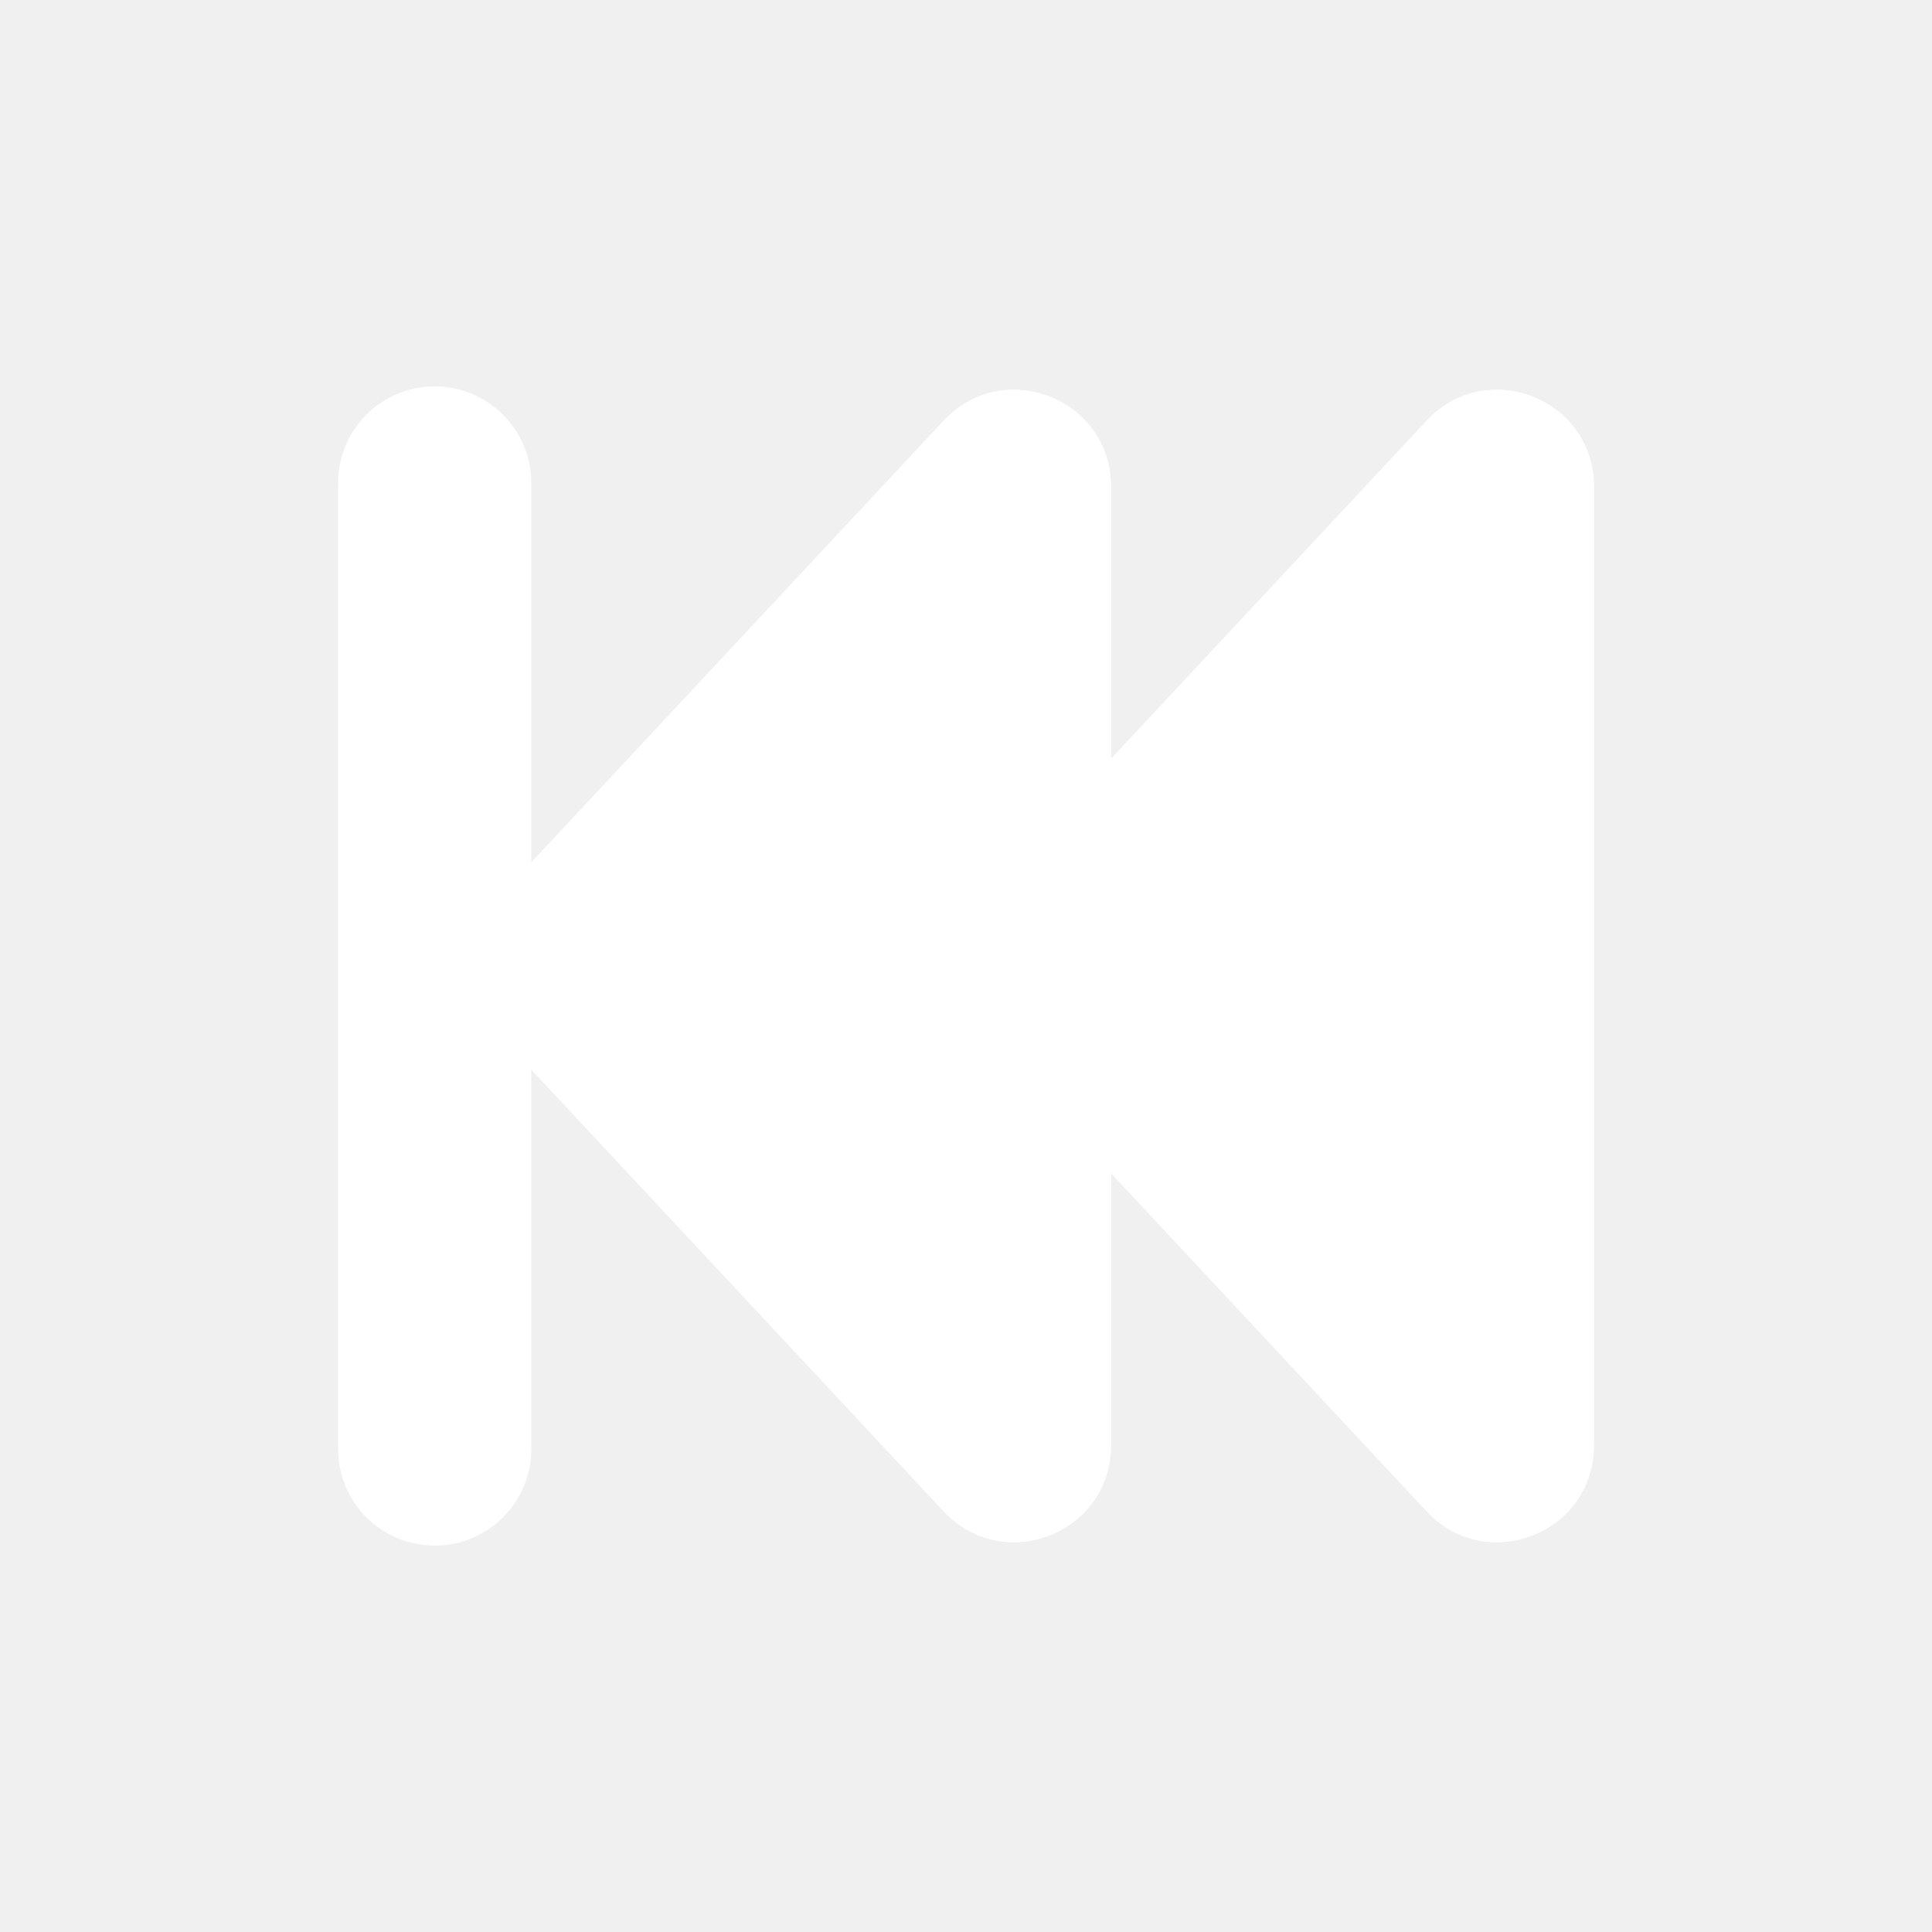
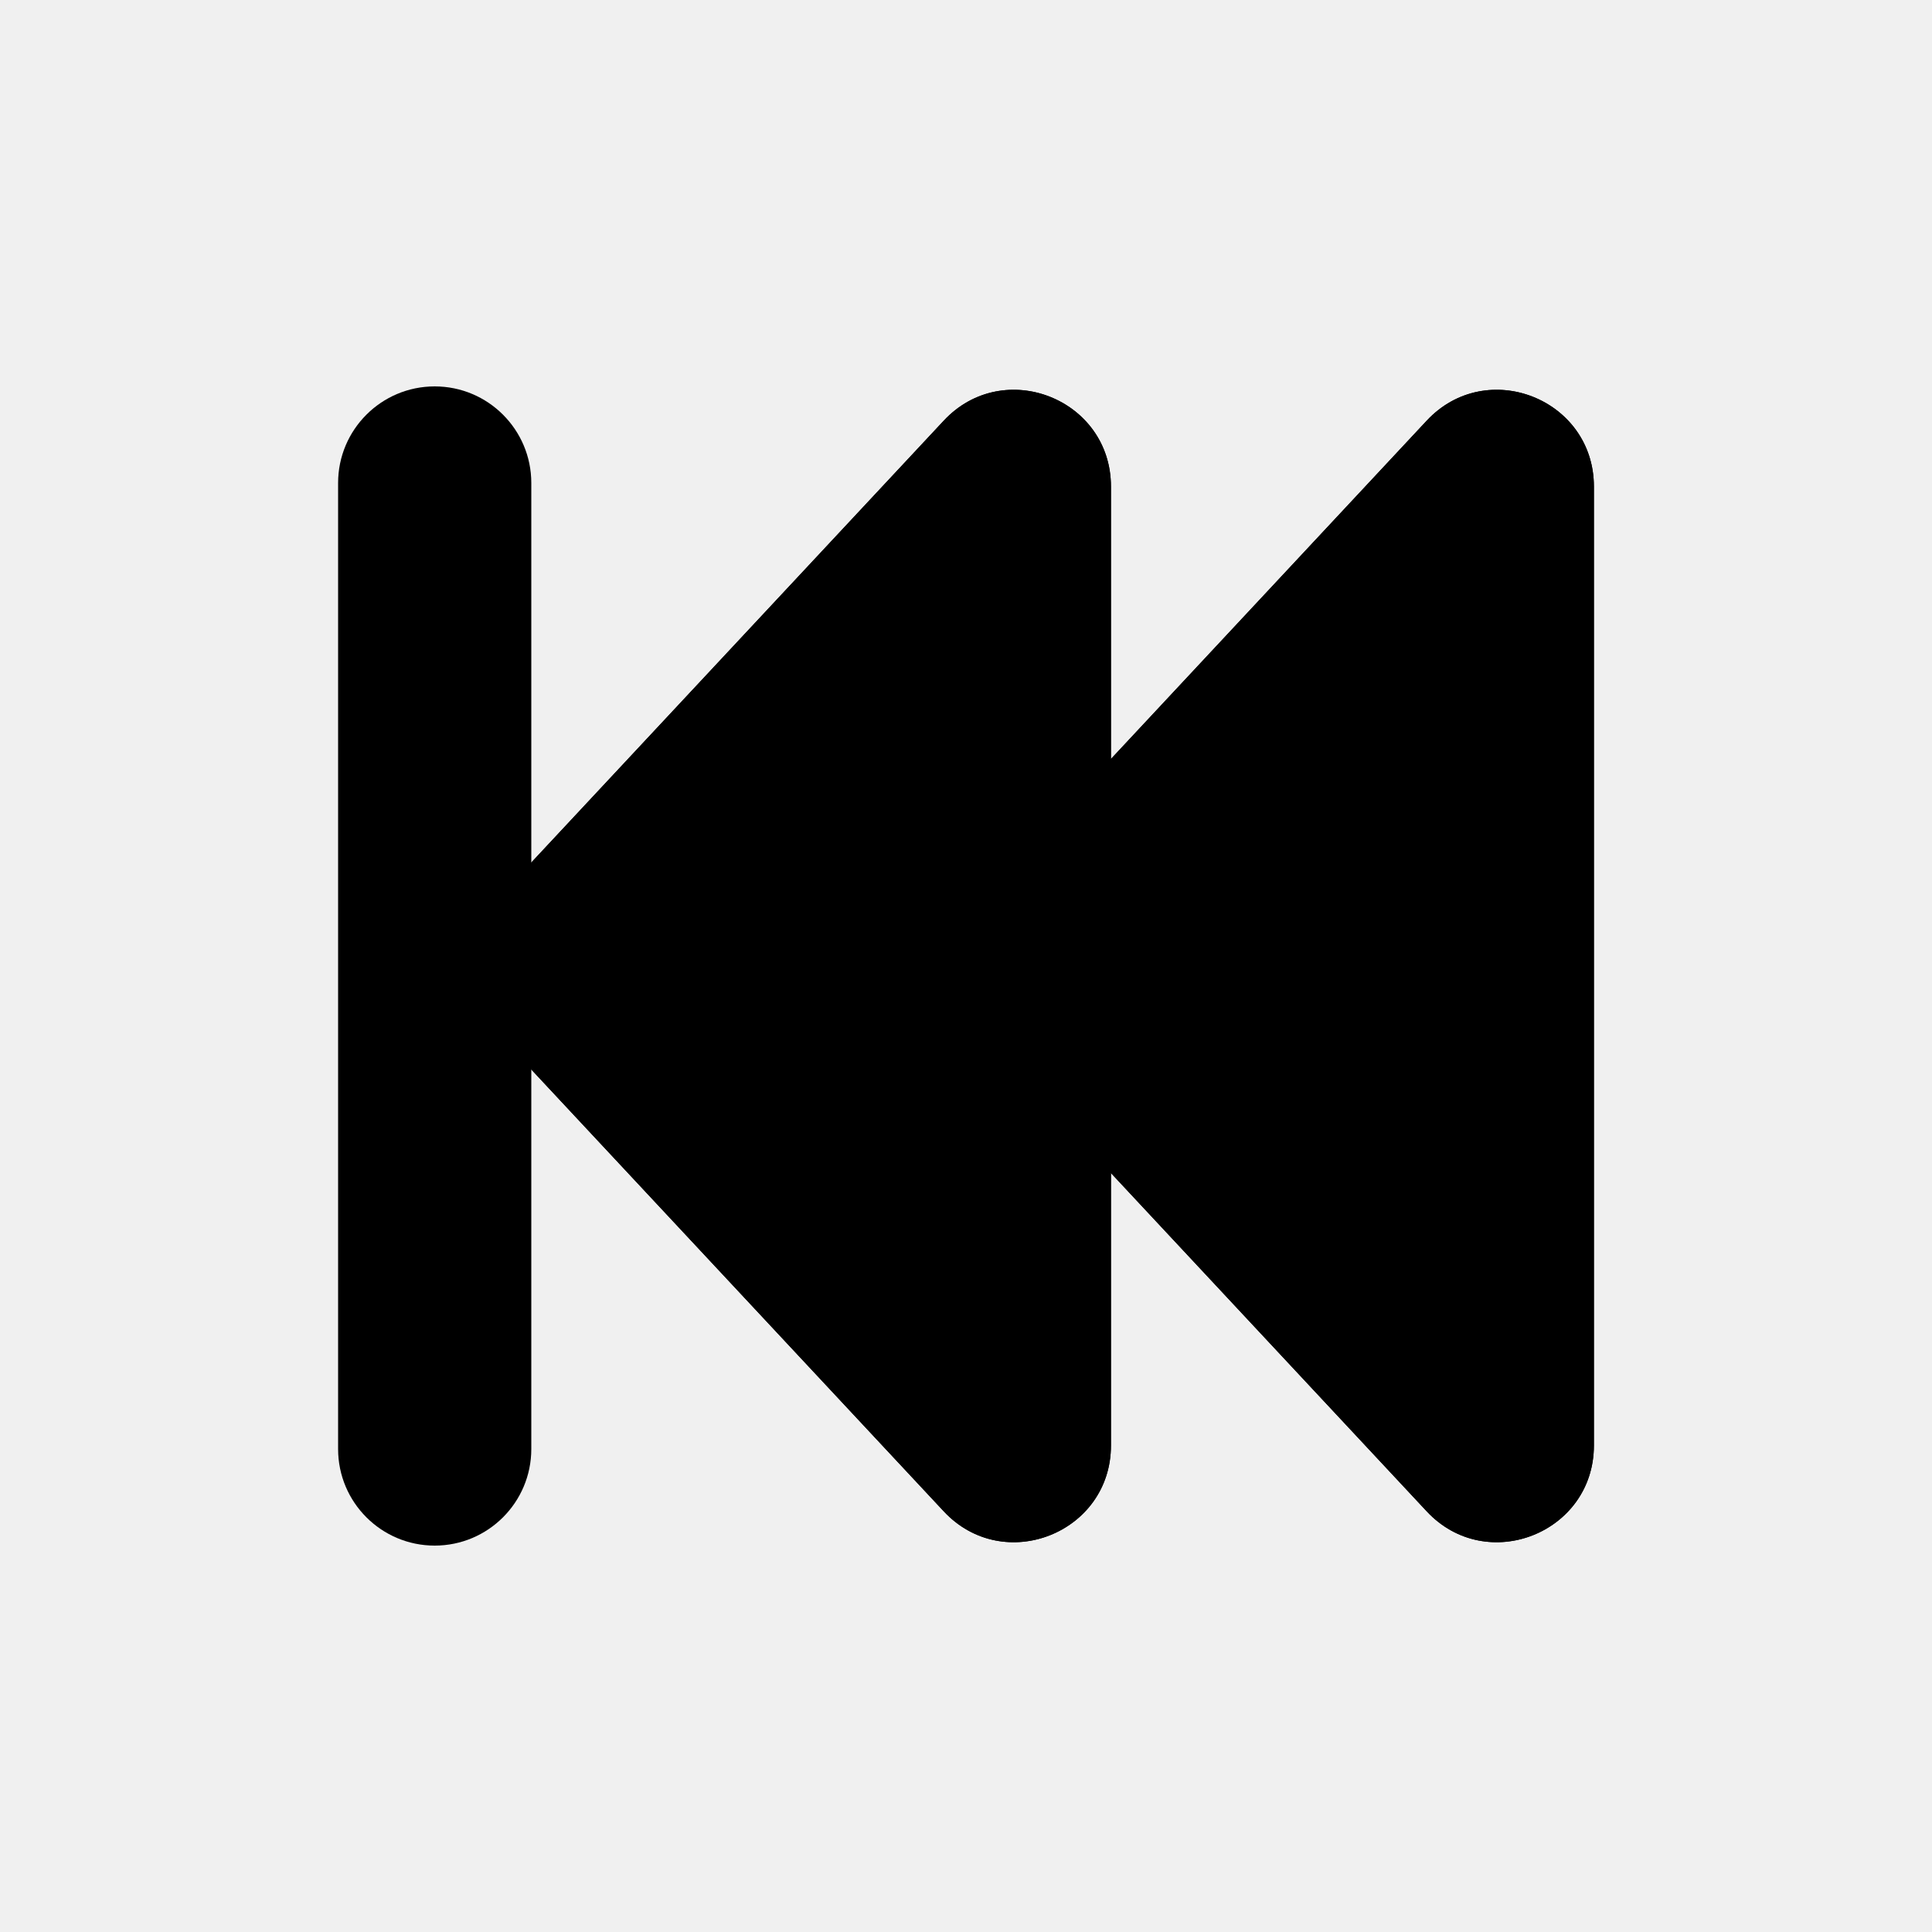
<svg xmlns="http://www.w3.org/2000/svg" width="20" height="20" viewBox="0 0 20 20">
-   <g fill="white">
+   <g fill="currentColor">
    <path d="M10.137 9.318a1 1 0 0 0 0 1.364l4.632 4.963c.62.664 1.731.226 1.731-.682V5.037c0-.908-1.112-1.346-1.731-.682z" />
    <path fill-rule="evenodd" d="M12.236 10L14.5 7.574v4.852zm-2.1.682a1 1 0 0 1 0-1.364l4.633-4.963c.62-.664 1.731-.226 1.731.682v9.926c0 .908-1.112 1.346-1.731.682z" clip-rule="evenodd" />
    <path d="M5.137 9.318a1 1 0 0 0 0 1.364l4.632 4.963c.62.664 1.731.226 1.731-.682V5.037c0-.908-1.112-1.346-1.731-.682z" />
    <path fill-rule="evenodd" d="M7.236 10L9.5 7.574v4.852zm-2.1.682a1 1 0 0 1 0-1.364L9.77 4.355c.62-.664 1.731-.226 1.731.682v9.926c0 .908-1.112 1.346-1.731.682z" clip-rule="evenodd" />
    <path fill-rule="evenodd" d="M4.5 4a1 1 0 0 0-1 1v10a1 1 0 1 0 2 0V5a1 1 0 0 0-1-1" clip-rule="evenodd" />
  </g>
</svg>
